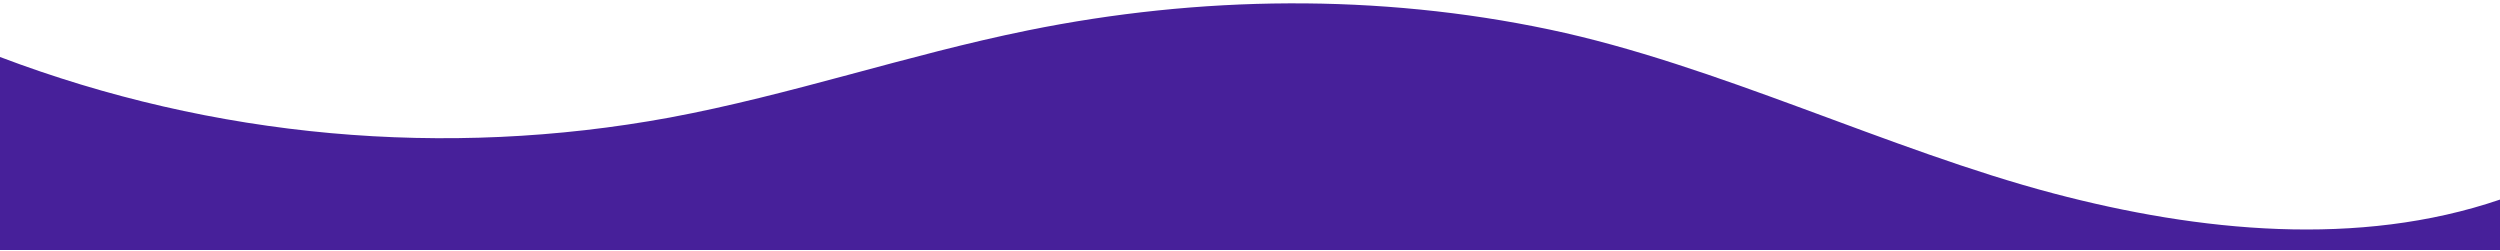
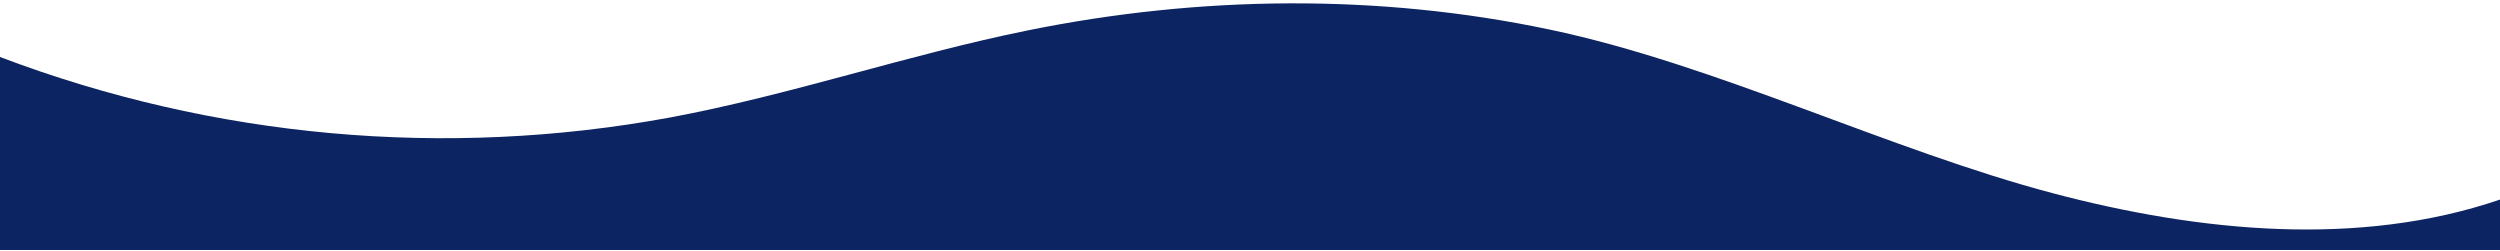
<svg xmlns="http://www.w3.org/2000/svg" data-name="Layer 1" viewBox="0 0 1200 120" preserveAspectRatio="none">
-   <path d="M985.66,92.83C906.67,72,823.78,31,743.84,14.19c-82.26-17.34-168.06-16.33-250.45.39-57.84,11.73-114,31.07-172,41.86A600.21,600.21,0,0,1,0,27.35V120H1200V95.8C1132.19,118.92,1055.71,111.31,985.66,92.83Z" class="shape-fill" fill="#47209A" fill-opacity="1" />
+   <path d="M985.66,92.83C906.67,72,823.78,31,743.84,14.19c-82.26-17.34-168.06-16.33-250.45.39-57.84,11.73-114,31.07-172,41.86A600.21,600.21,0,0,1,0,27.35V120H1200V95.8C1132.19,118.92,1055.71,111.31,985.66,92.83Z" class="shape-fill" fill="#0C2461" fill-opacity="1" />
</svg>
